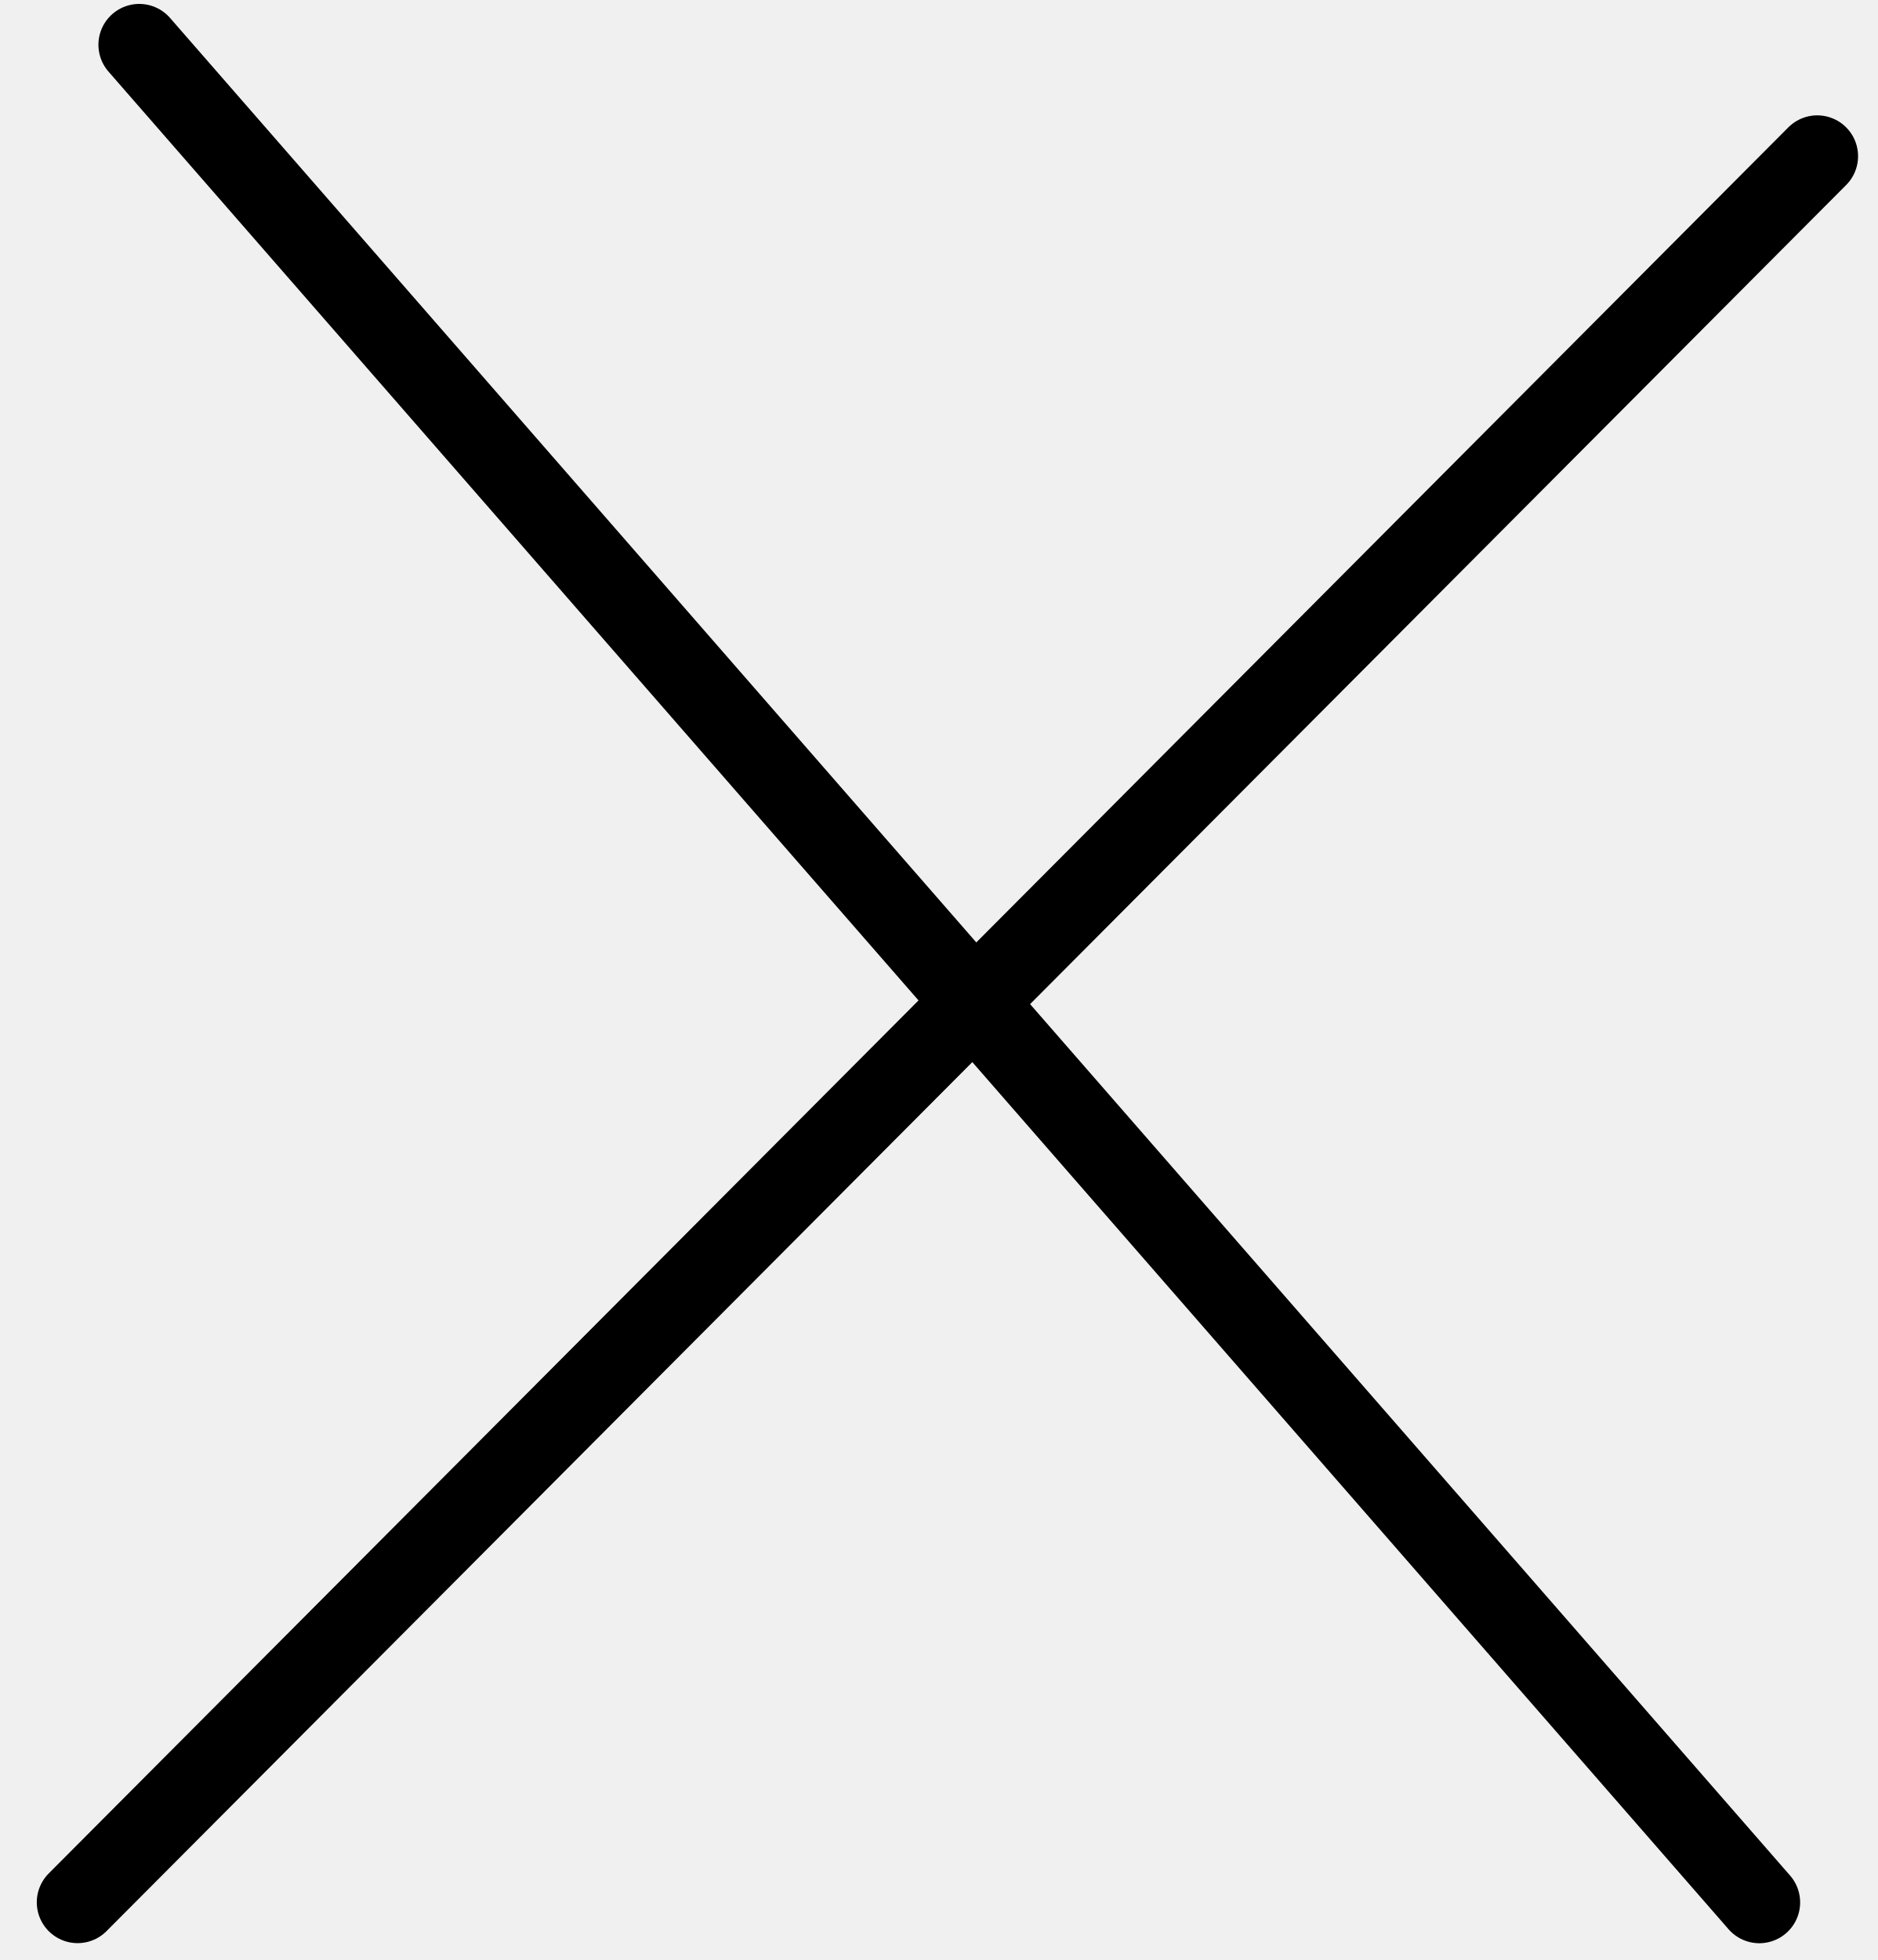
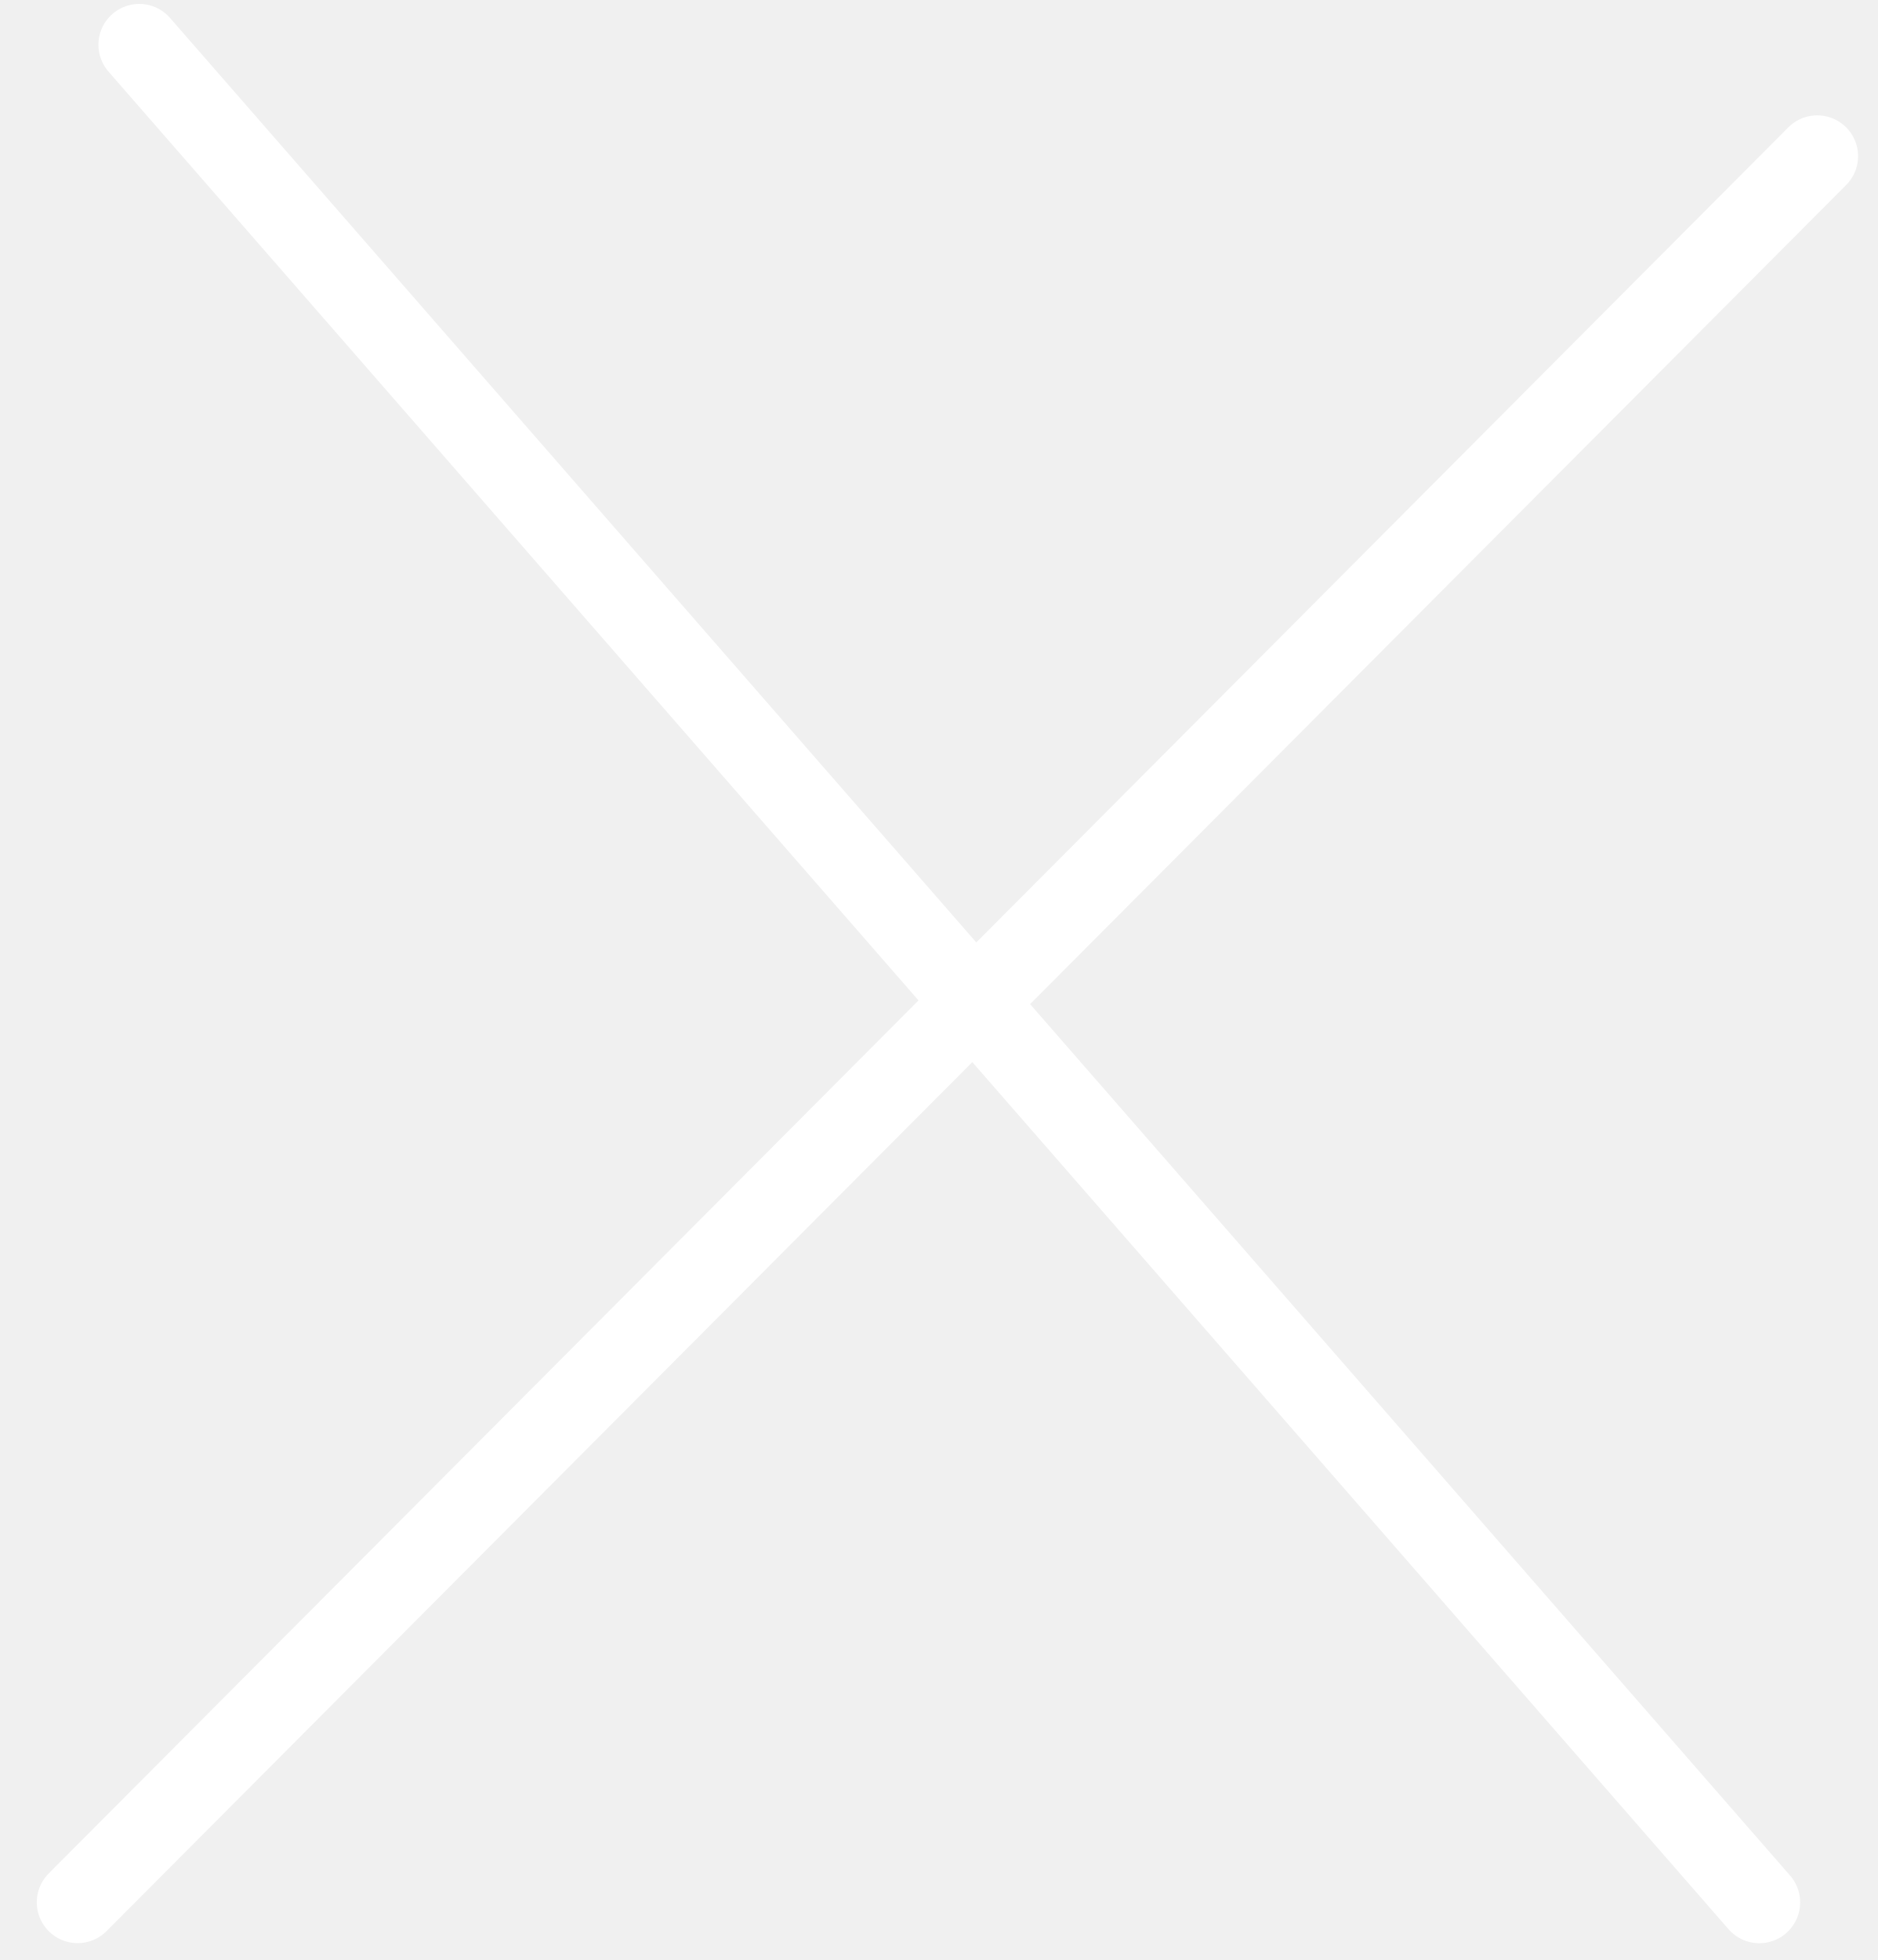
<svg xmlns="http://www.w3.org/2000/svg" width="46" height="48" viewBox="0 0 46 48" fill="none">
-   <line x1="3.411" y1="1.096" x2="43.096" y2="46.589" stroke="black" stroke-width="2" stroke-linecap="round" />
-   <line x1="44.515" y1="3.825" x2="1.901" y2="46.587" stroke="black" stroke-width="2" stroke-linecap="round" />
+   <line x1="3.411" y1="1.096" x2="43.096" y2="46.589" stroke="white" stroke-width="2" stroke-linecap="round" />
+   <line x1="44.515" y1="3.825" x2="1.901" y2="46.587" stroke="white" stroke-width="2" stroke-linecap="round" />
</svg>
